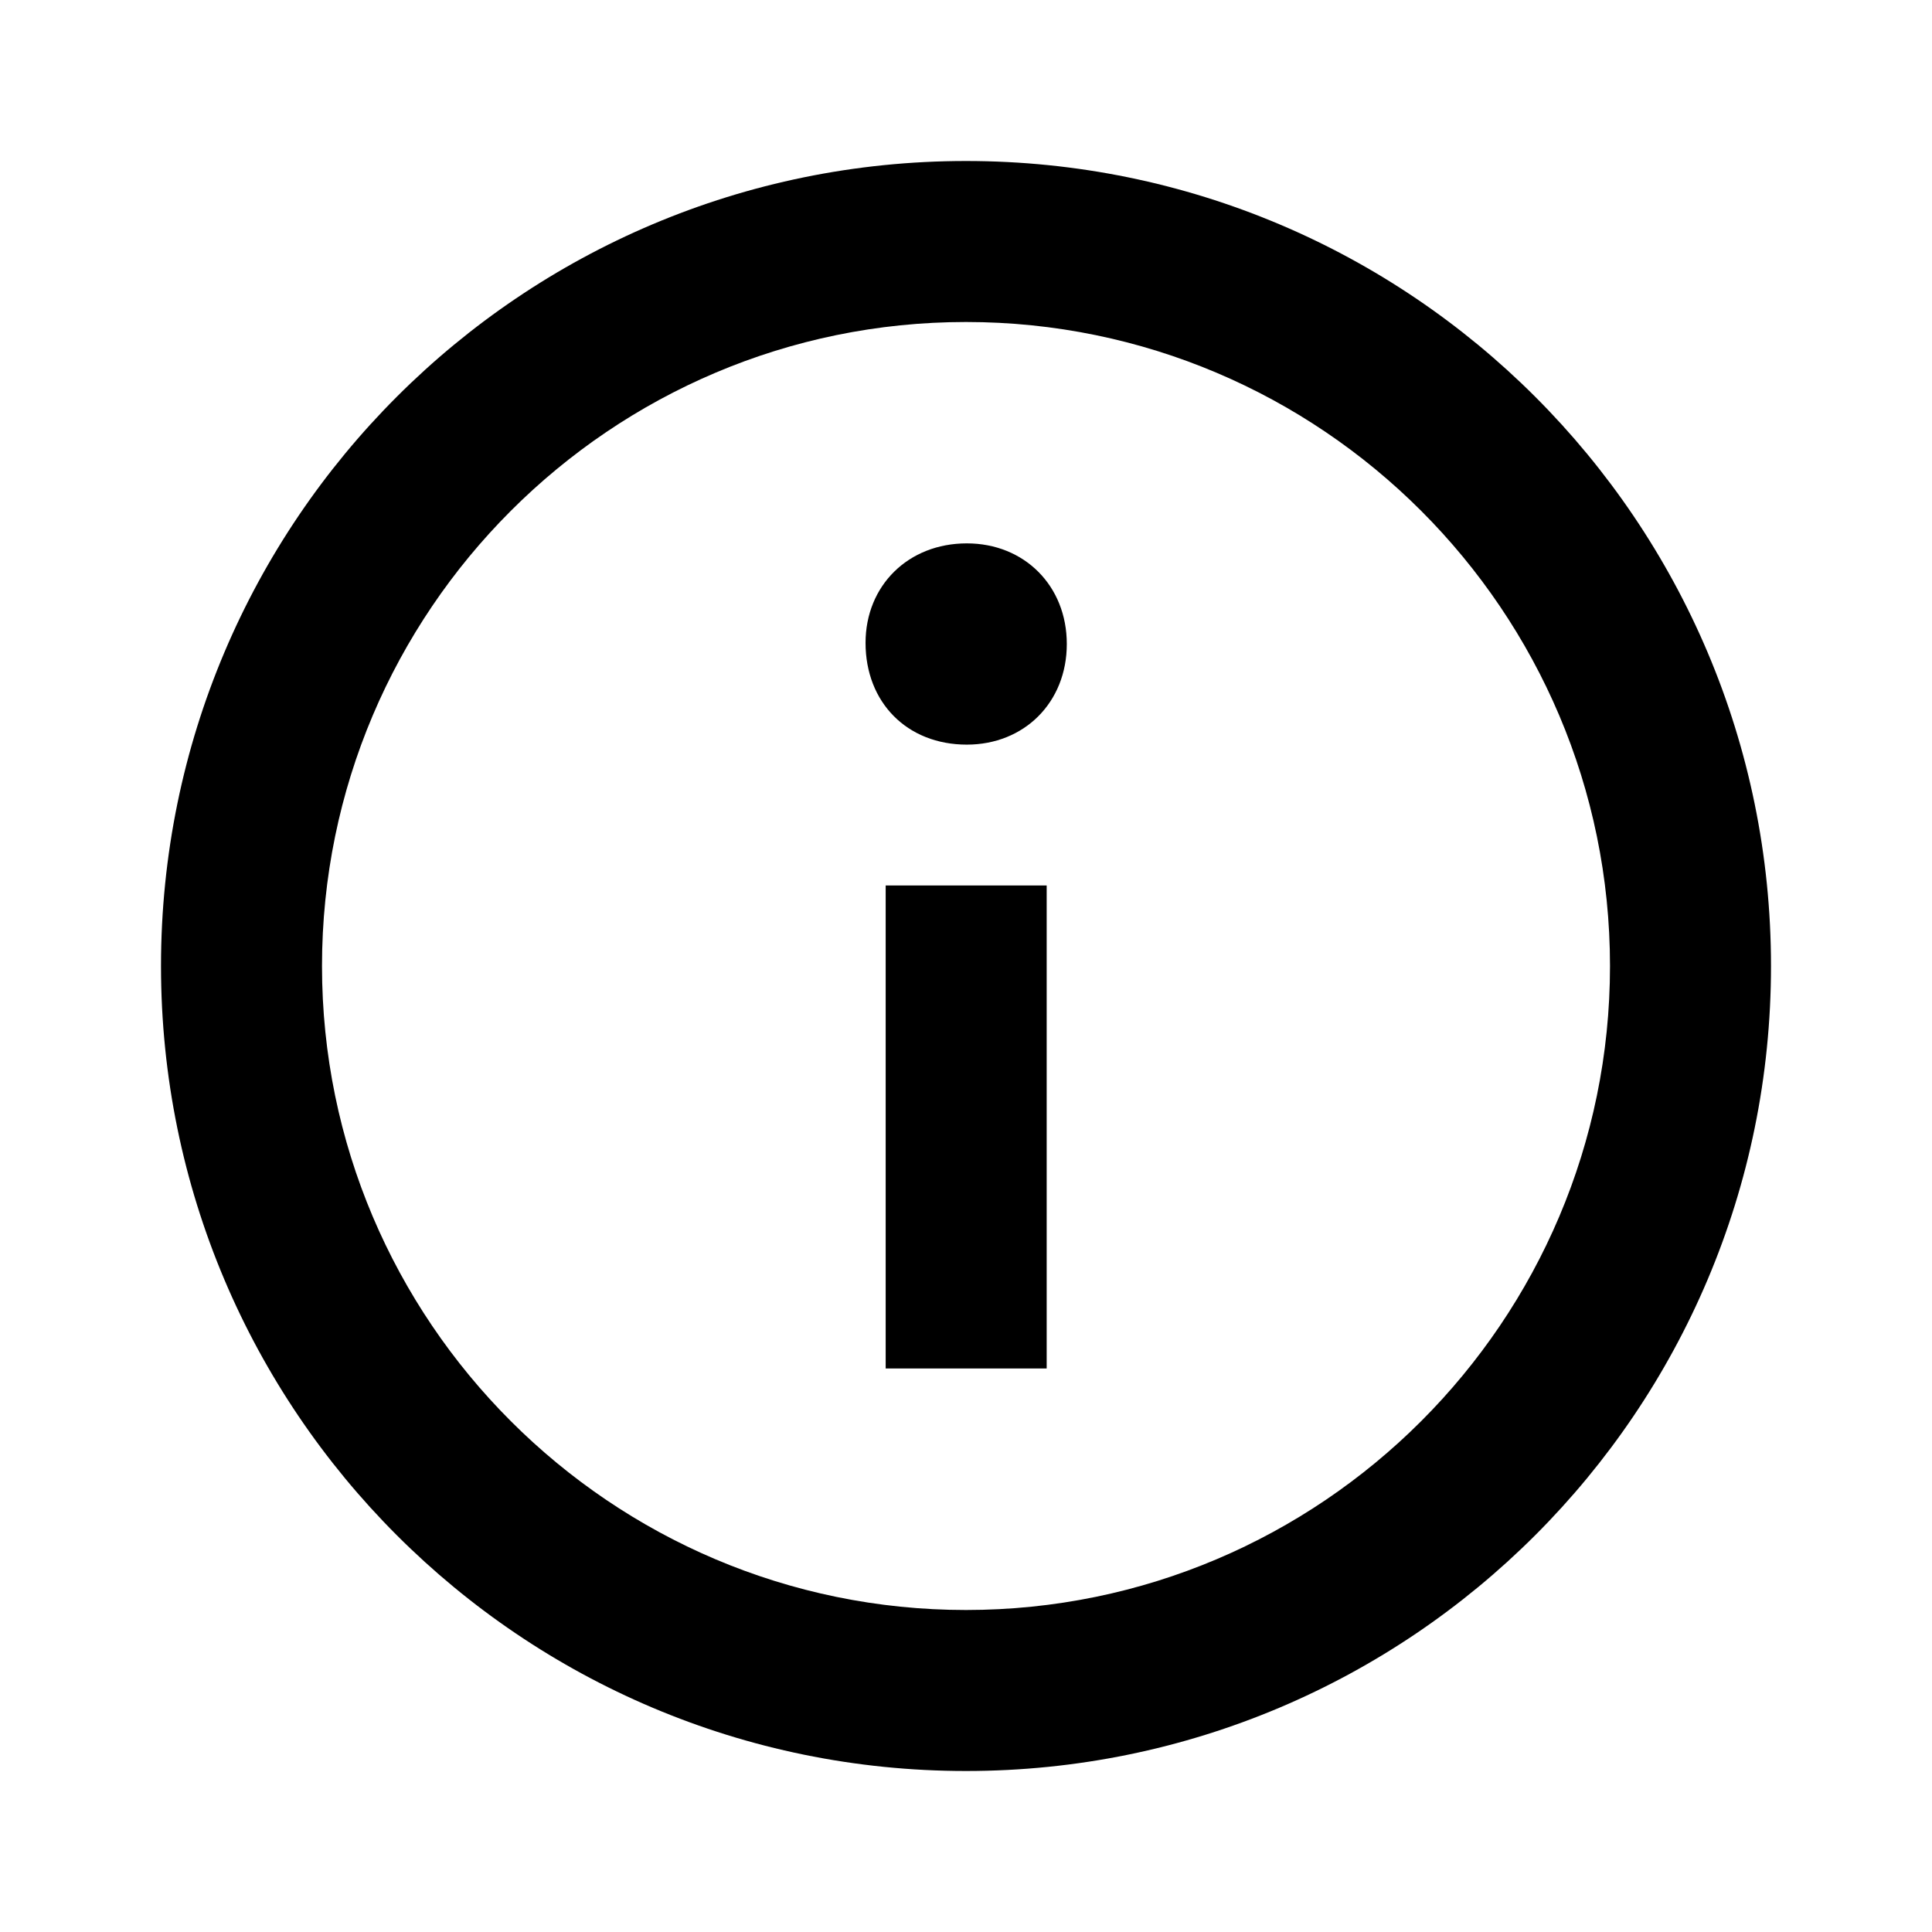
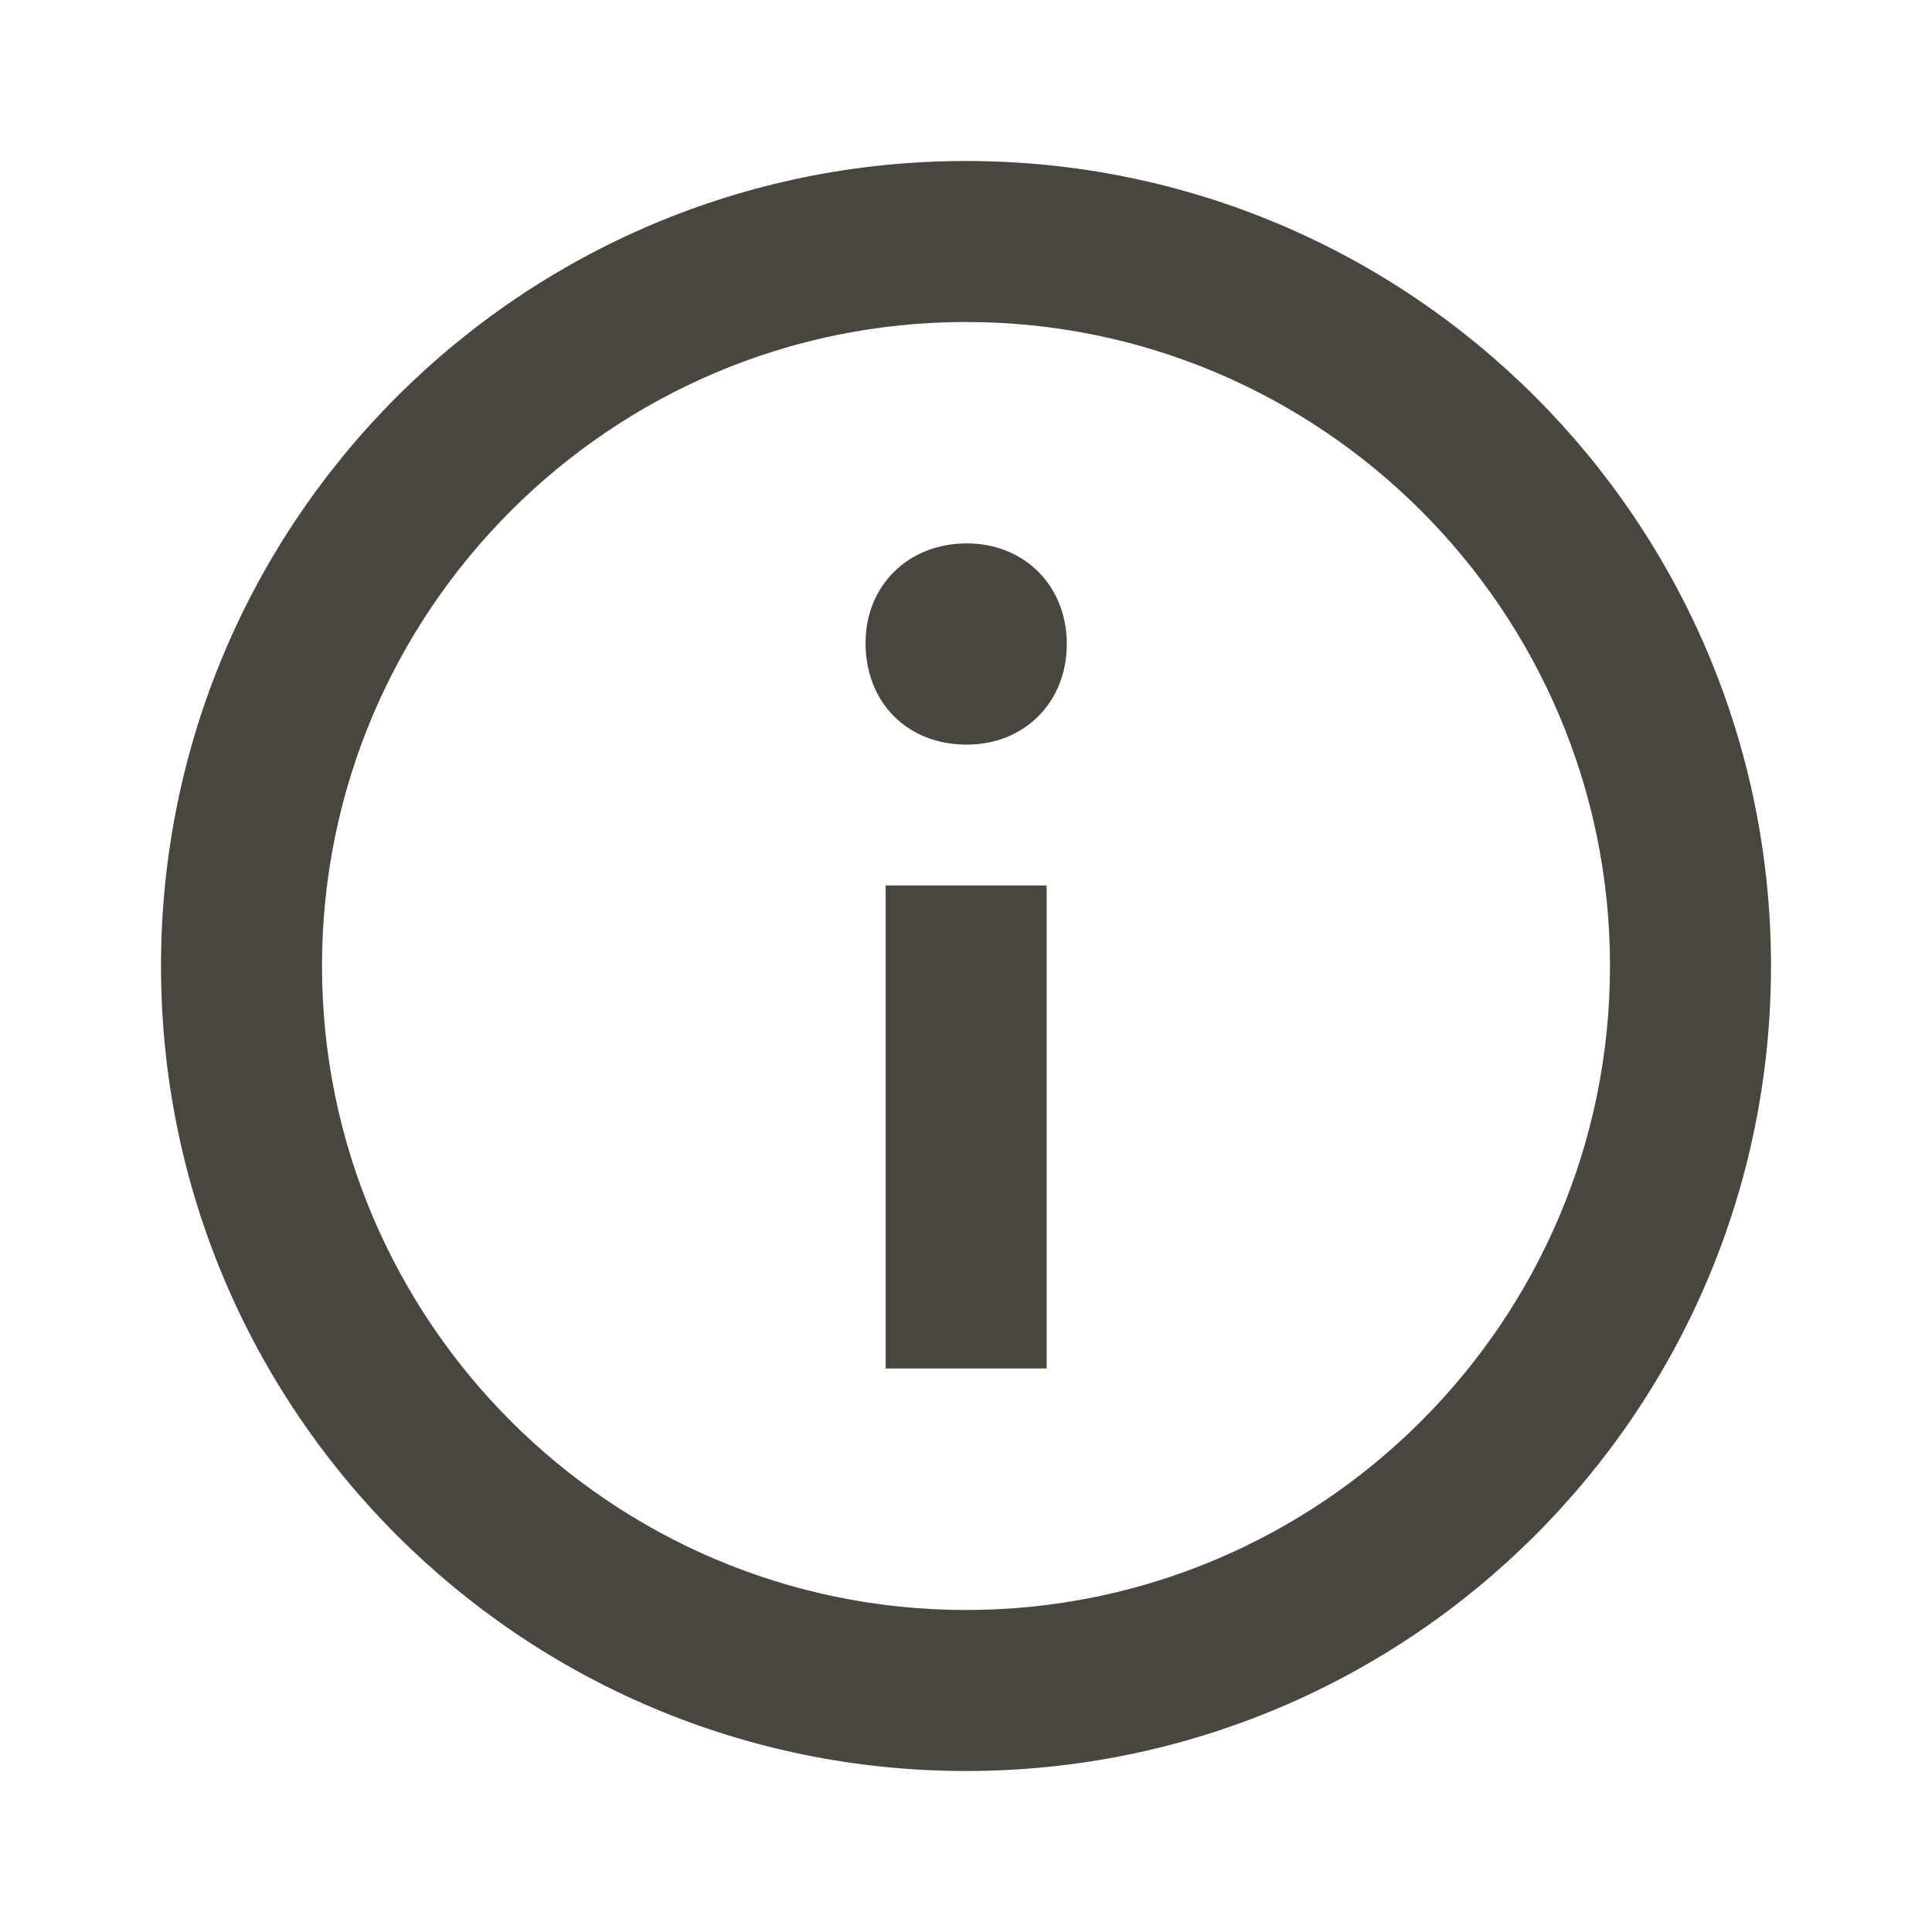
<svg xmlns="http://www.w3.org/2000/svg" width="800px" height="800px" viewBox="0 0 512 512" version="1.1">
  <g id="Page-1" stroke="none" stroke-width="1" fill="none" fill-rule="evenodd">
-     <g id="about-white" fill="#000000" transform="translate(42.66667, 42.66667)">
+     <g id="about-white" fill="#494640" transform="translate(42.66667, 42.66667)">
      <path d="M213.333,3.55271368e-14 C95.513,3.55271368e-14 3.55271368e-14,95.512 3.55271368e-14,213.333 C3.55271368e-14,331.154 95.513,426.667 213.333,426.667 C331.155,426.667 426.667,331.154 426.667,213.333 C426.667,95.512 331.155,3.55271368e-14 213.333,3.55271368e-14 Z M213.333,384 C119.228,384 42.667,307.439 42.667,213.333 C42.667,119.228 119.228,42.667 213.333,42.667 C307.44,42.667 384,119.228 384,213.333 C384,307.439 307.44,384 213.333,384 Z M240.047,128 C240.047,143.468 228.785,154.667 213.55,154.667 C197.699,154.667 186.713,143.468 186.713,127.704 C186.713,112.554 197.996,101.333 213.55,101.333 C228.785,101.333 240.047,112.554 240.047,128 Z M192.047,192 L234.713,192 L234.713,320 L192.047,320 L192.047,192 Z" id="Shape">

</path>
    </g>
  </g>
</svg>
